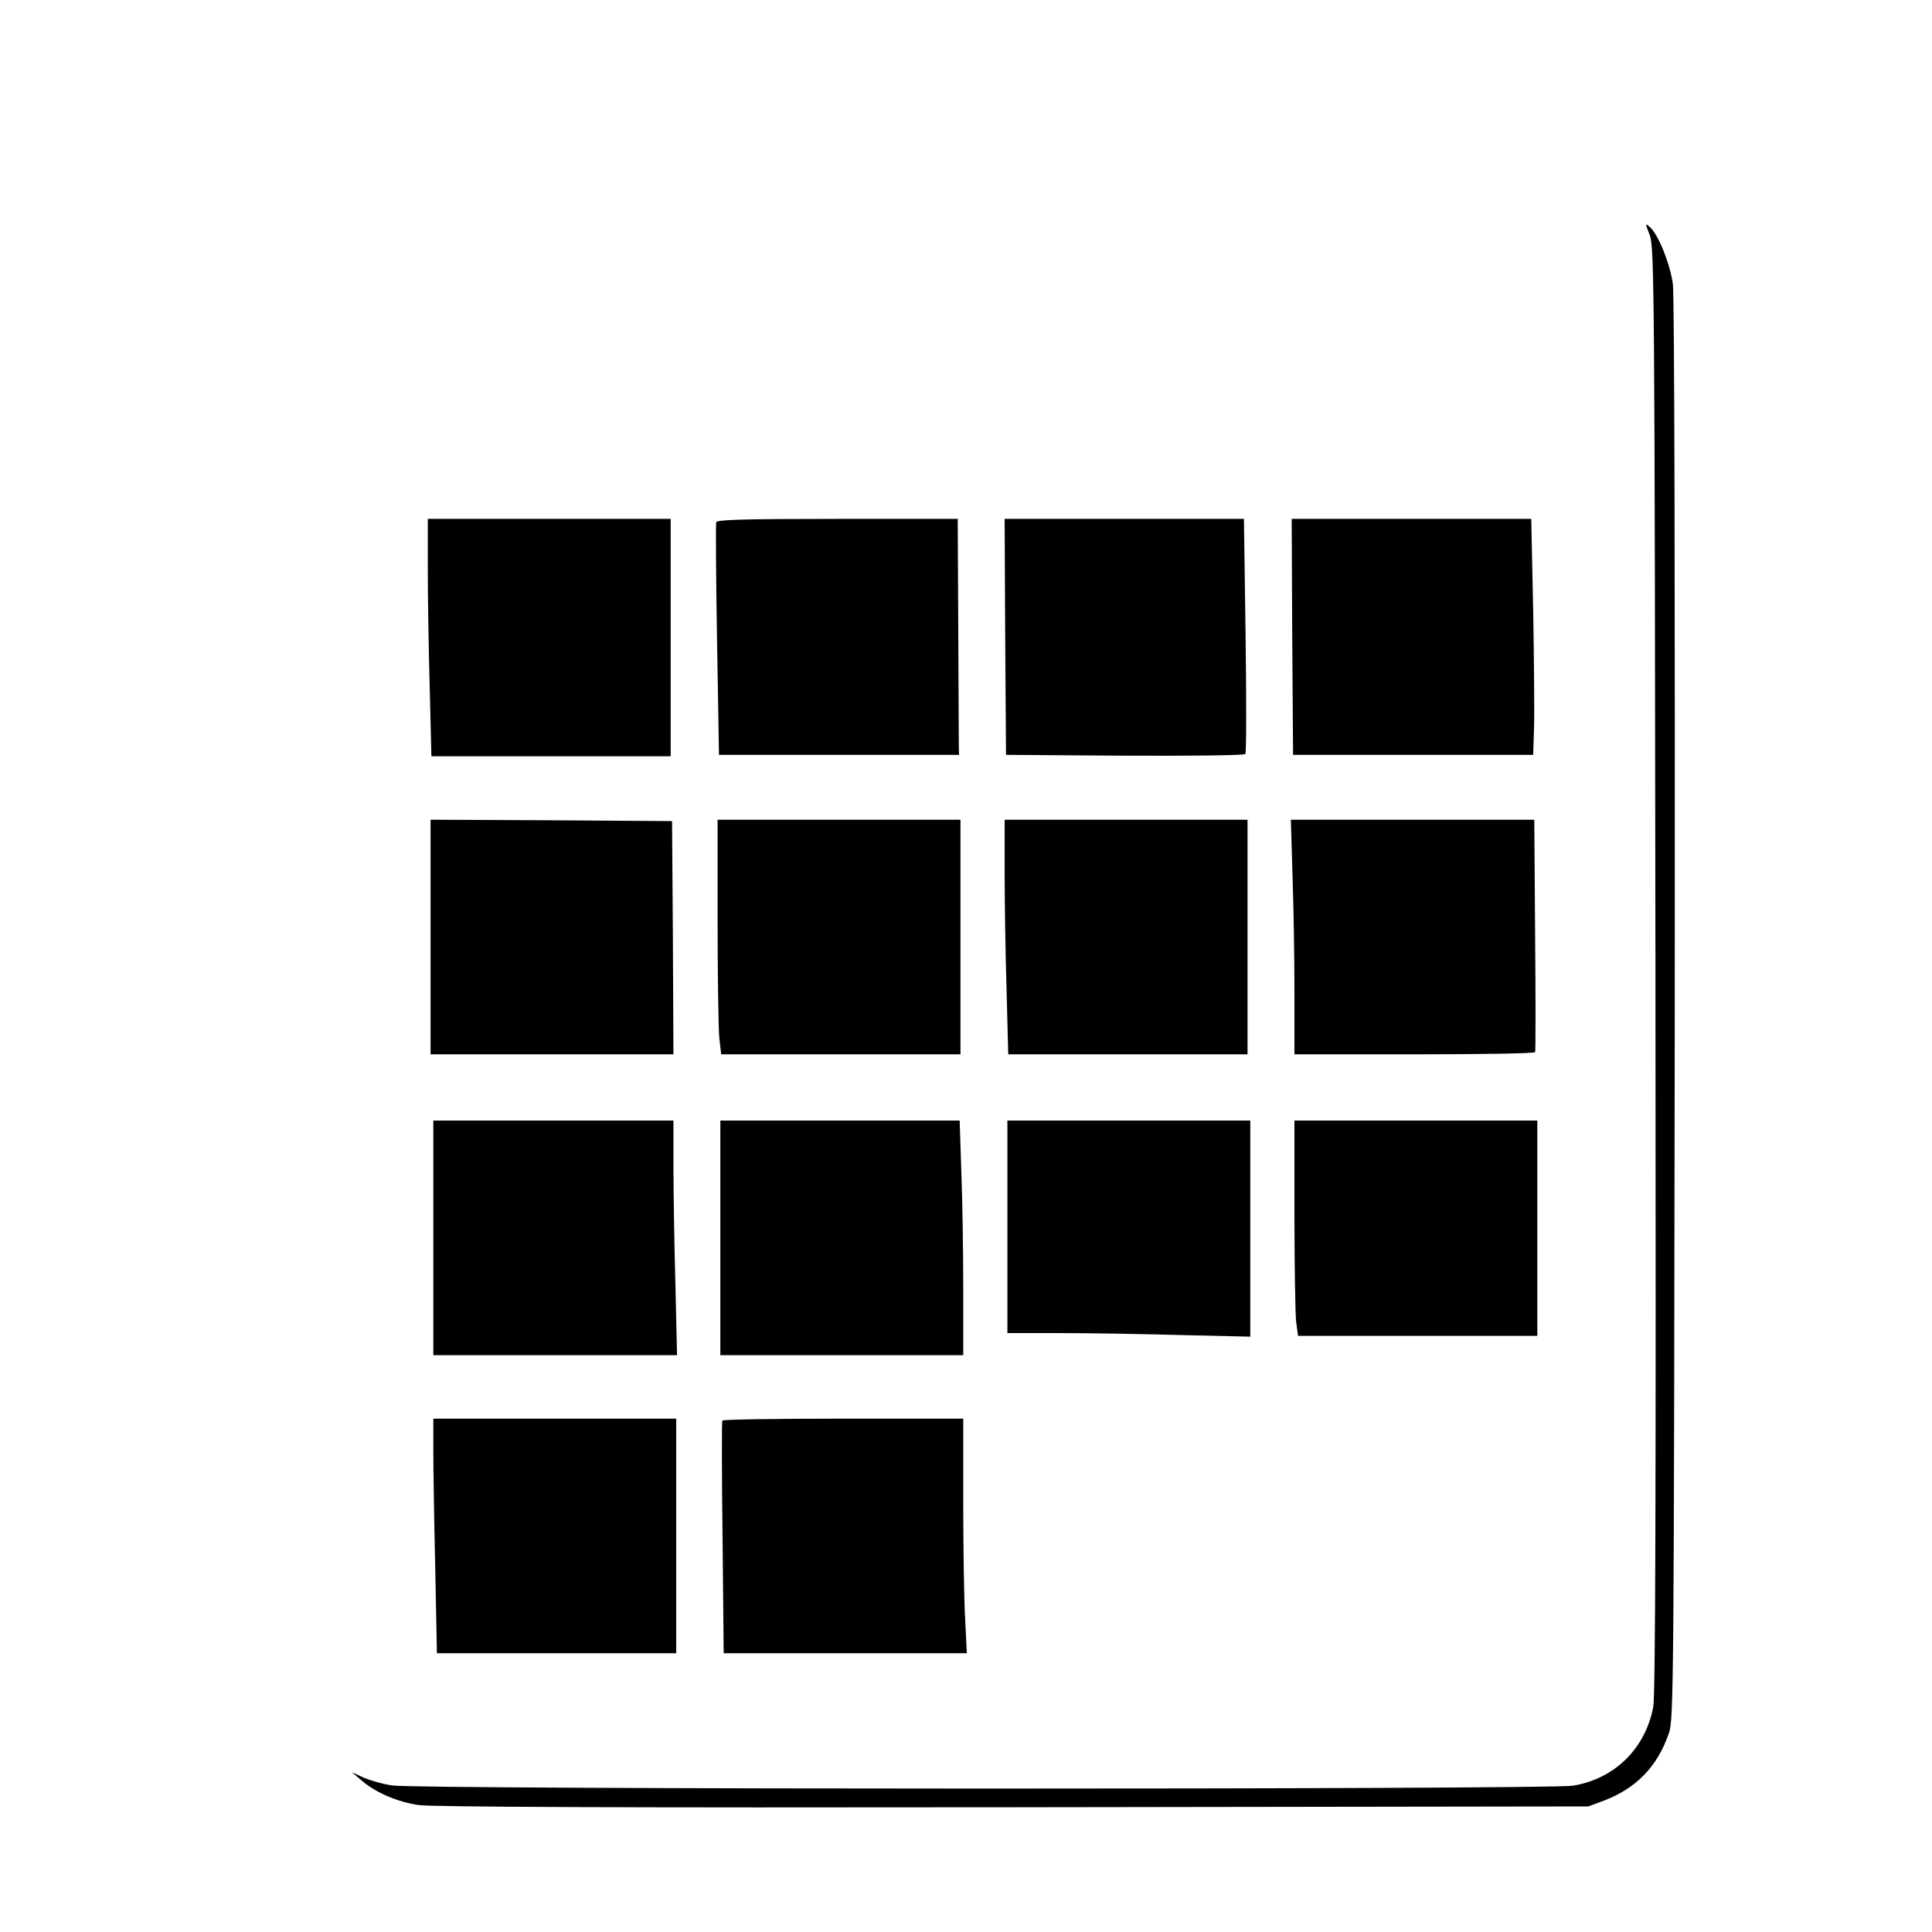
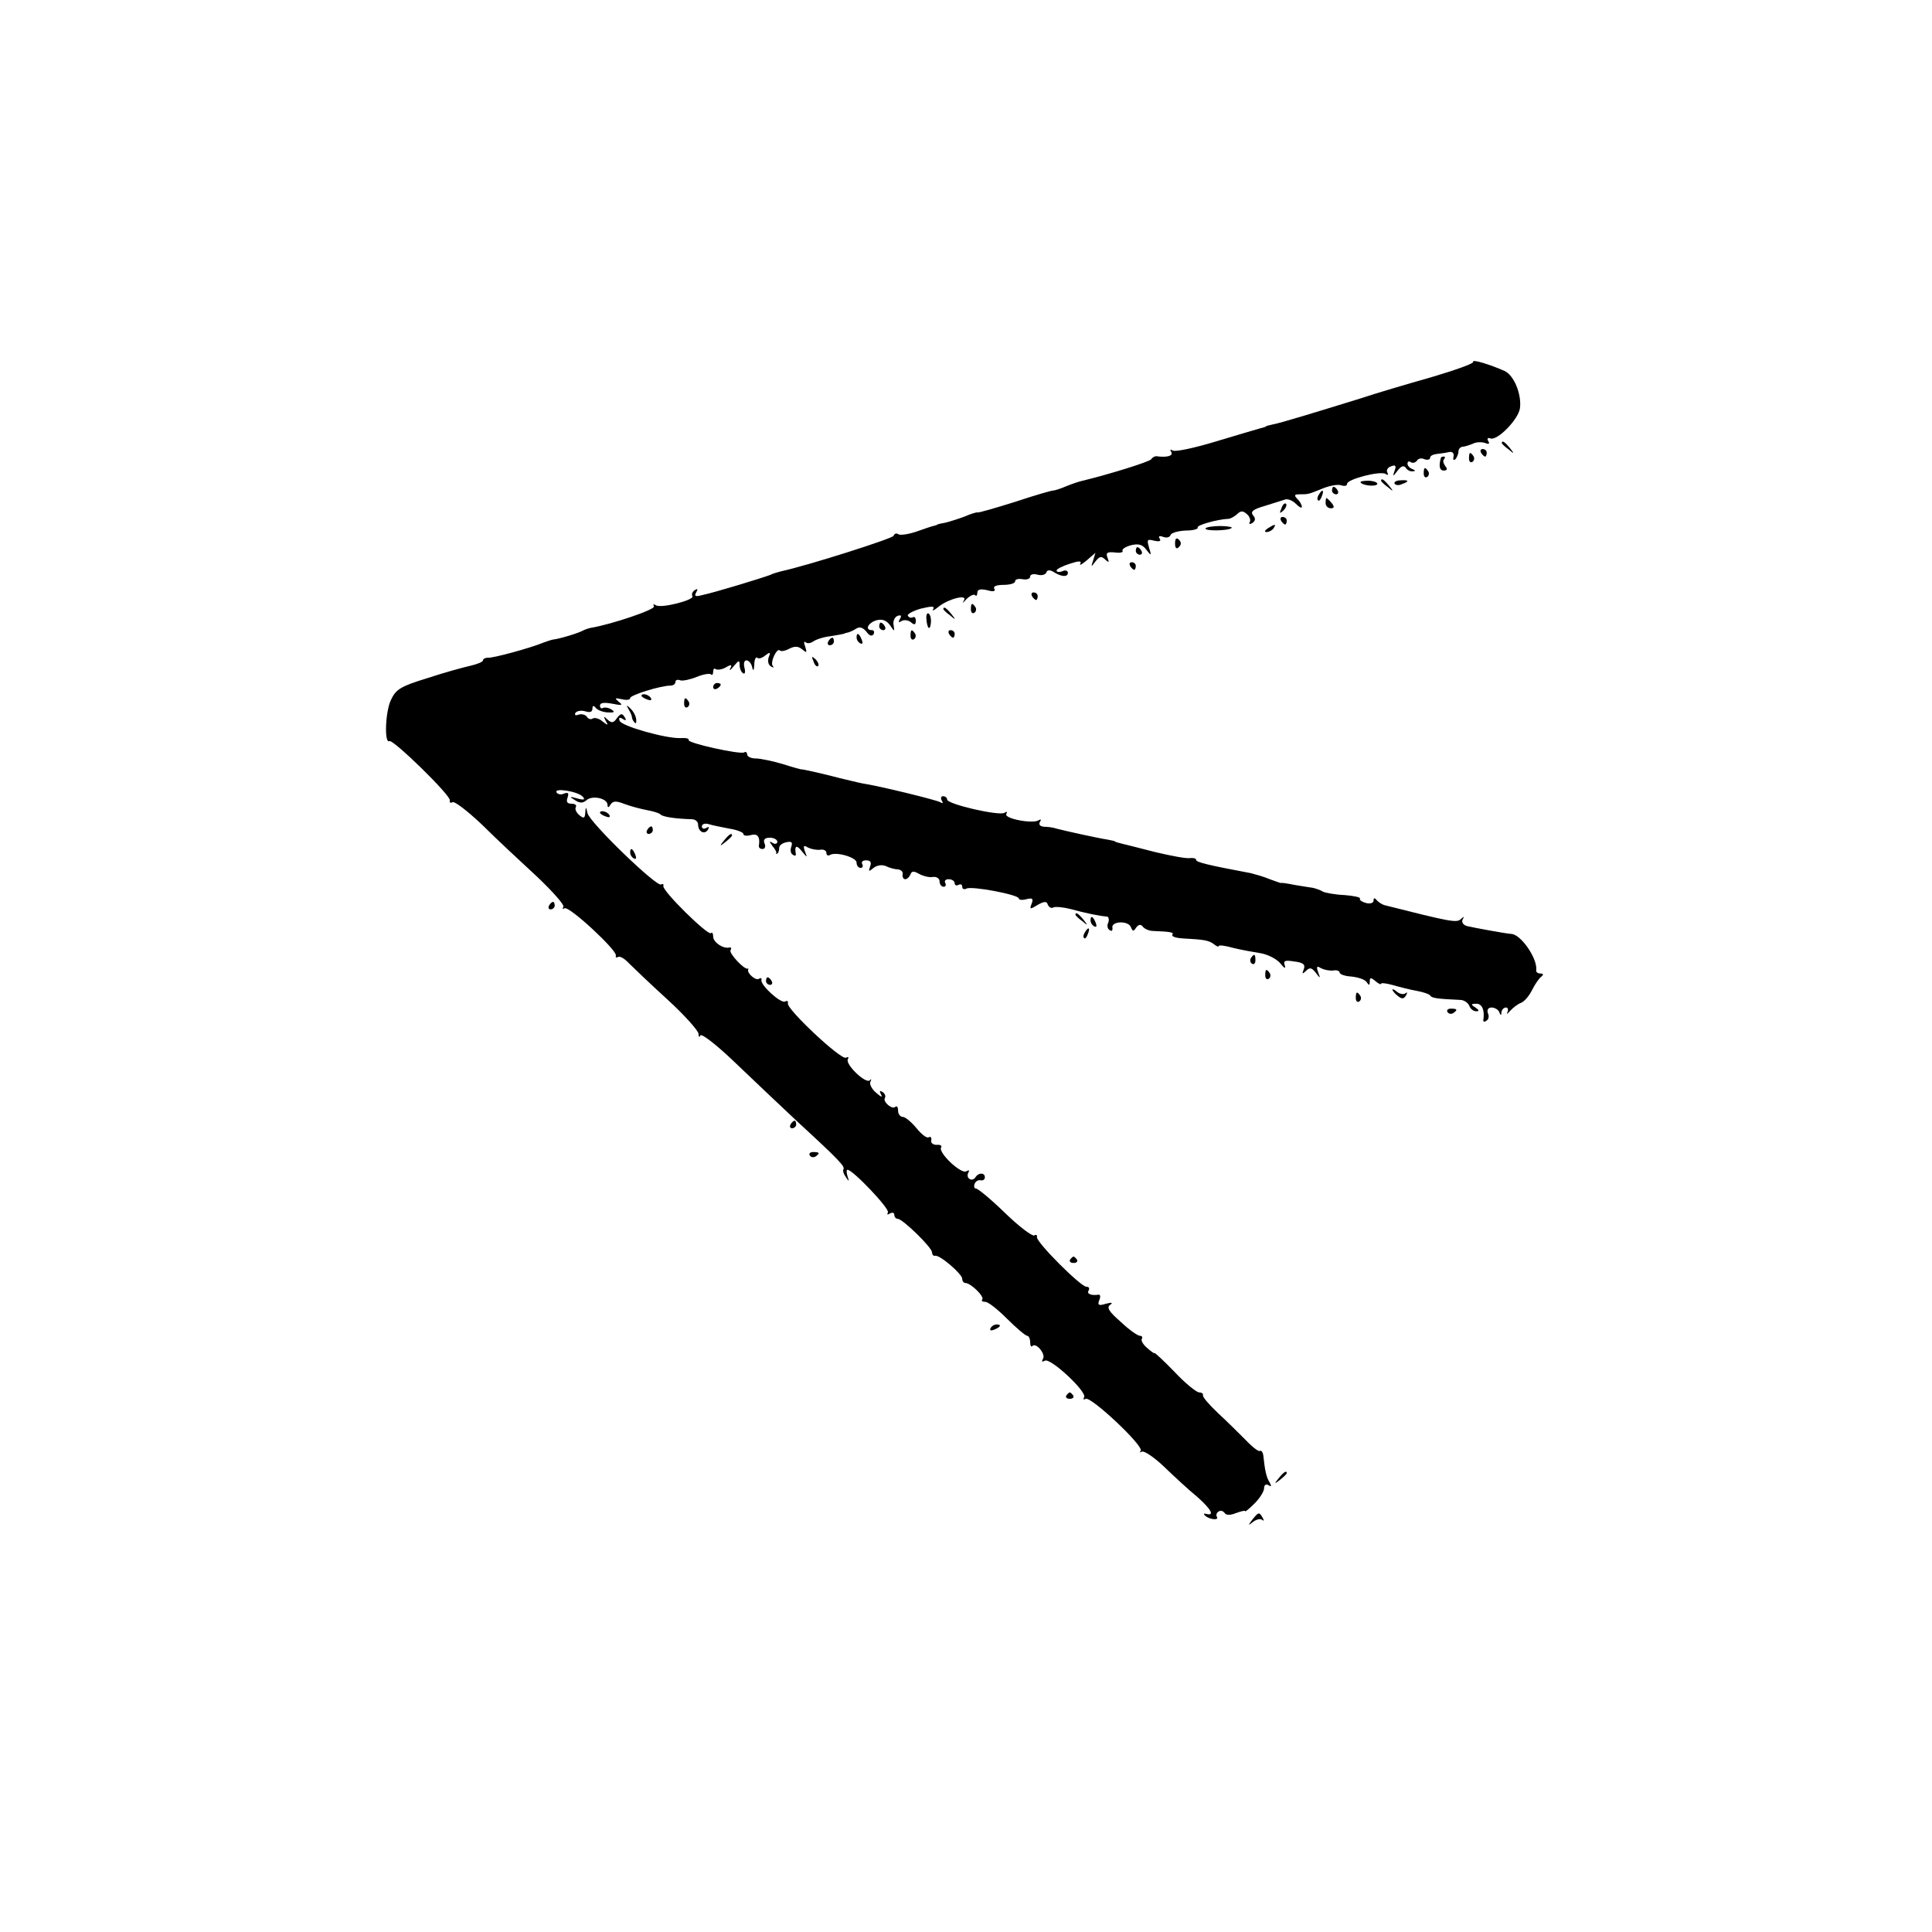
- <svg xmlns="http://www.w3.org/2000/svg" version="1.0" width="700pt" height="700pt" viewBox="0 0 700 700" preserveAspectRatio="xMidYMid meet">
-   <g transform="translate(0,700) scale(0.1,-0.1)" fill="#000000" stroke="none">
-     <path d="M5977 6149 c17 -42 18 -187 21 -2659 2 -1918 0 -2631 -8 -2675 -29 -151 -140 -260 -291 -285 -89 -14 -4189 -14 -4278 1 -35 5 -82 19 -105 29 l-41 19 35 -30 c51 -44 128 -77 206 -89 47 -7 728 -10 2154 -8 l2085 3 59 22 c116 45 192 124 233 244 17 52 18 161 21 2619 1 1526 -1 2592 -7 2632 -10 72 -52 177 -82 204 -19 17 -19 17 -2 -27z" />
-     <path d="M1550 4938 c0 -101 3 -294 7 -430 l6 -248 434 0 433 0 0 430 0 430 -440 0 -440 0 0 -182z" />
-     <path d="M2595 5108 c-2 -7 -1 -200 3 -428 l7 -415 435 0 435 0 -1 23 c0 12 -1 204 -2 427 l-2 405 -435 0 c-340 0 -437 -3 -440 -12z" />
-     <path d="M3642 4693 l3 -428 429 -3 c237 -1 433 1 438 6 4 4 4 197 1 430 l-6 422 -434 0 -433 0 2 -427z" />
-     <path d="M4682 4693 l3 -428 435 0 435 0 3 95 c2 52 0 245 -3 428 l-7 332 -434 0 -434 0 2 -427z" />
-     <path d="M1560 3605 l0 -425 440 0 440 0 -2 423 -3 422 -437 3 -438 2 0 -425z" />
-     <path d="M2600 3666 c0 -199 3 -391 6 -425 l7 -61 433 0 434 0 0 425 0 425 -440 0 -440 0 0 -364z" />
-     <path d="M3640 3838 c0 -106 3 -298 7 -425 l6 -233 434 0 433 0 0 425 0 425 -440 0 -440 0 0 -192z" />
-     <path d="M4683 3828 c4 -112 7 -303 7 -425 l0 -223 434 0 c239 0 436 3 438 8 2 4 2 195 0 425 l-3 417 -441 0 -441 0 6 -202z" />
-     <path d="M1570 2515 l0 -425 442 0 441 0 -6 263 c-4 144 -7 335 -7 425 l0 162 -435 0 -435 0 0 -425z" />
-     <path d="M2610 2515 l0 -425 440 0 440 0 0 243 c0 134 -3 326 -7 425 l-6 182 -434 0 -433 0 0 -425z" />
-     <path d="M3650 2555 l0 -385 183 0 c101 0 299 -3 440 -7 l257 -6 0 391 0 392 -440 0 -440 0 0 -385z" />
-     <path d="M4690 2603 c0 -186 3 -362 6 -390 l7 -53 433 0 434 0 0 390 0 390 -440 0 -440 0 0 -337z" />
-     <path d="M1570 1743 c0 -65 3 -256 7 -425 l6 -308 434 0 433 0 0 425 0 425 -440 0 -440 0 0 -117z" />
-     <path d="M2617 1853 c-2 -5 -2 -196 1 -425 l4 -418 441 0 440 0 -6 122 c-4 66 -7 258 -7 425 l0 303 -434 0 c-239 0 -437 -3 -439 -7z" />
+ <svg xmlns="http://www.w3.org/2000/svg" version="1.0" width="512pt" height="512pt" viewBox="0 0 512 512" preserveAspectRatio="xMidYMid meet">
+   <g transform="translate(0,512) scale(0.1,-0.1)" fill="#000000" stroke="none">
+     <path d="M3904 4161 c3 -4 -48 -22 -112 -41 -64 -18 -148 -43 -187 -56 -110 -34 -214 -66 -233 -69 -9 -2 -17 -4 -17 -5 0 -1 -7 -3 -15 -5 -8 -2 -61 -18 -118 -35 -56 -17 -107 -28 -114 -24 -7 4 -8 3 -4 -4 6 -10 -11 -15 -40 -11 -4 0 -10 -3 -13 -8 -5 -7 -115 -41 -186 -58 -5 -1 -23 -7 -38 -13 -16 -7 -32 -12 -36 -12 -5 0 -50 -13 -101 -30 -51 -16 -96 -29 -99 -28 -3 1 -19 -4 -35 -11 -16 -6 -38 -13 -50 -16 -11 -2 -22 -4 -23 -6 -2 -1 -6 -2 -10 -3 -5 -1 -25 -8 -45 -15 -21 -7 -42 -10 -47 -7 -5 4 -11 2 -13 -4 -2 -7 -228 -79 -298 -94 -8 -2 -22 -6 -30 -10 -18 -7 -145 -46 -179 -53 -18 -5 -22 -3 -16 7 5 9 4 11 -4 6 -6 -4 -9 -11 -6 -16 6 -10 -83 -33 -97 -24 -6 4 -8 3 -5 -3 5 -8 -113 -48 -168 -57 -5 -1 -14 -4 -20 -7 -10 -6 -61 -22 -80 -24 -5 -1 -17 -5 -25 -8 -33 -14 -136 -42 -147 -40 -7 0 -13 -3 -13 -7 0 -4 -15 -10 -32 -14 -18 -4 -70 -18 -115 -33 -72 -22 -84 -30 -97 -58 -15 -31 -18 -117 -4 -109 9 6 164 -145 160 -157 -1 -6 2 -8 7 -5 5 4 41 -24 80 -61 38 -38 104 -99 145 -137 41 -39 72 -74 69 -79 -3 -6 -2 -7 3 -4 12 7 140 -112 136 -125 -1 -5 1 -7 6 -4 5 3 18 -5 29 -17 12 -12 57 -55 102 -96 45 -41 81 -82 82 -90 0 -9 3 -11 5 -5 3 6 43 -25 90 -70 46 -44 123 -117 170 -161 111 -102 124 -117 119 -124 -2 -4 1 -13 7 -21 8 -12 9 -12 4 3 -3 9 -3 17 0 17 14 0 113 -104 107 -113 -3 -6 -1 -7 5 -3 7 4 12 2 12 -3 0 -6 4 -11 9 -11 13 0 91 -76 91 -89 0 -6 4 -10 8 -9 11 4 72 -48 72 -61 0 -6 4 -11 8 -11 15 0 52 -37 45 -44 -3 -3 0 -6 8 -6 8 0 34 -21 58 -45 25 -25 49 -45 53 -45 4 0 8 -7 8 -17 0 -9 3 -14 6 -10 10 10 36 -22 28 -34 -4 -8 -3 -9 5 -5 14 9 113 -83 104 -97 -3 -6 -2 -7 4 -4 13 8 156 -126 146 -138 -4 -4 -3 -5 3 -2 6 3 33 -15 60 -41 27 -26 66 -62 87 -79 36 -32 47 -51 24 -45 -7 2 -8 0 -4 -4 11 -11 38 -14 32 -4 -3 5 -1 11 4 14 5 4 12 2 16 -3 4 -7 15 -7 30 -1 14 5 25 8 25 5 0 -2 11 7 25 21 14 14 25 32 25 40 0 9 5 12 12 8 7 -5 8 -3 3 7 -9 13 -13 33 -17 71 -1 9 -5 15 -9 13 -3 -3 -20 10 -37 28 -17 17 -50 50 -74 72 -23 22 -42 43 -40 48 1 4 -4 7 -10 7 -7 0 -37 24 -65 54 -29 30 -53 52 -53 50 0 -2 -9 4 -19 13 -11 9 -18 20 -15 25 3 4 0 8 -5 8 -6 0 -29 16 -51 37 -31 27 -38 38 -28 45 8 6 5 7 -11 3 -19 -6 -23 -4 -18 9 4 9 3 15 -1 15 -20 -3 -33 2 -27 11 3 6 1 10 -6 10 -15 0 -135 120 -131 132 1 5 -2 7 -7 4 -5 -3 -40 23 -77 59 -37 36 -72 65 -77 65 -5 0 -7 6 -4 13 2 6 10 11 16 9 6 -1 11 2 11 8 0 13 -17 13 -25 0 -4 -6 -11 -8 -16 -4 -5 3 -6 10 -3 16 4 7 2 8 -5 4 -13 -9 -75 49 -67 63 3 5 -2 8 -12 7 -9 0 -16 5 -14 12 1 8 -2 11 -7 8 -5 -3 -19 8 -32 24 -13 16 -30 30 -36 30 -7 0 -13 7 -13 17 0 9 -3 13 -7 10 -8 -9 -34 13 -28 23 3 5 0 12 -6 16 -8 5 -9 3 -4 -7 5 -8 -1 -6 -13 5 -12 10 -19 24 -15 30 3 6 2 8 -2 3 -11 -10 -66 43 -58 56 3 6 1 7 -5 4 -12 -8 -158 129 -154 144 1 6 -2 8 -7 5 -11 -7 -67 44 -63 57 1 5 -2 6 -7 3 -8 -6 -33 16 -28 25 1 2 0 3 -1 2 -9 -4 -51 41 -46 49 3 5 2 8 -3 7 -17 -4 -43 14 -43 29 0 8 -3 13 -6 9 -8 -7 -130 113 -126 125 1 5 -1 7 -6 4 -12 -7 -189 164 -195 189 -4 18 -5 18 -6 1 -1 -15 -4 -16 -16 -6 -8 7 -12 16 -9 21 3 5 -2 9 -11 9 -12 0 -15 5 -11 16 4 12 2 15 -9 11 -8 -4 -17 -2 -20 3 -8 13 56 3 69 -11 8 -8 4 -10 -14 -5 -21 6 -22 5 -7 -4 13 -9 22 -9 32 0 16 13 55 4 55 -13 0 -8 3 -8 8 1 7 10 15 10 38 1 16 -6 43 -13 59 -16 17 -3 32 -8 35 -11 5 -7 43 -12 83 -13 9 0 17 -6 17 -14 0 -19 17 -28 26 -14 4 8 3 9 -4 5 -7 -4 -12 -2 -12 4 0 6 8 9 18 6 9 -3 34 -8 55 -12 20 -3 37 -10 37 -14 0 -5 9 -6 20 -3 18 5 25 -5 21 -29 0 -5 4 -8 10 -8 6 0 9 7 5 15 -4 10 1 15 14 15 11 0 20 -5 20 -11 0 -5 -6 -7 -12 -3 -10 6 -10 5 -1 -8 7 -8 12 -17 10 -19 -1 -2 0 -3 3 -1 3 2 5 9 5 15 0 7 9 13 19 15 14 3 17 0 13 -12 -3 -8 -2 -18 4 -21 5 -4 9 -3 8 2 -4 22 2 25 16 7 15 -18 15 -18 8 0 -5 15 -3 17 8 10 8 -4 22 -7 32 -6 9 2 17 -2 17 -8 0 -6 4 -9 9 -6 16 10 71 -6 71 -20 0 -8 5 -14 11 -14 5 0 7 5 4 10 -3 6 1 10 10 10 12 0 15 -5 11 -16 -5 -14 -4 -15 9 -4 9 7 22 9 32 5 10 -5 25 -9 33 -9 8 -1 14 -7 12 -13 -1 -7 2 -13 7 -13 5 0 11 6 14 13 3 9 9 9 23 1 11 -6 27 -10 37 -8 9 1 17 -4 17 -12 0 -8 5 -14 11 -14 5 0 7 5 4 10 -3 6 1 10 9 10 9 0 16 -5 16 -11 0 -5 5 -7 10 -4 6 3 10 1 10 -5 0 -6 5 -8 11 -5 12 8 139 -16 139 -26 0 -4 9 -5 20 -2 16 4 19 2 14 -12 -6 -15 -5 -16 16 -3 18 10 24 10 27 0 3 -6 9 -10 14 -7 5 3 26 1 46 -4 36 -10 78 -19 97 -20 4 -1 6 -8 3 -16 -4 -8 -2 -17 4 -20 5 -4 8 -1 7 6 -4 18 42 20 49 2 5 -12 7 -12 14 -1 6 8 12 9 17 3 4 -6 15 -11 25 -12 51 -2 58 -4 54 -10 -3 -5 10 -9 29 -10 56 -3 68 -5 82 -16 6 -5 12 -7 12 -4 0 3 17 1 38 -5 20 -5 53 -11 72 -14 19 -3 43 -15 53 -27 10 -13 15 -15 12 -6 -5 13 0 15 25 11 24 -3 30 -8 25 -21 -5 -13 -4 -13 6 -4 10 10 15 9 26 -5 12 -16 13 -16 6 2 -5 15 -3 17 8 10 8 -4 22 -7 32 -6 9 2 17 -1 17 -5 0 -5 14 -10 32 -11 18 -2 36 -8 40 -15 6 -9 8 -9 8 2 0 11 3 11 15 1 8 -7 15 -10 15 -7 0 3 15 1 33 -4 17 -5 45 -12 62 -15 16 -3 32 -8 35 -12 4 -7 16 -9 82 -12 9 -1 19 -8 22 -16 3 -8 11 -14 18 -14 9 0 8 3 -2 10 -13 8 -12 10 3 10 15 0 22 -18 18 -43 -1 -5 3 -6 8 -2 6 3 8 12 4 20 -3 9 1 15 10 15 8 0 18 -6 20 -12 4 -10 6 -10 6 0 1 6 6 12 12 12 5 0 7 -6 4 -12 -4 -7 -1 -6 7 3 7 8 20 18 28 21 9 3 22 18 30 34 8 16 19 32 25 36 6 5 5 8 -2 8 -7 0 -12 3 -12 8 5 30 -40 96 -66 97 -15 1 -97 16 -118 21 -10 3 -14 11 -11 17 5 9 4 9 -5 1 -11 -10 -27 -7 -201 37 -8 2 -18 9 -22 14 -5 6 -8 6 -8 -2 0 -6 -9 -9 -20 -6 -11 3 -18 8 -16 12 2 3 -16 7 -41 9 -25 1 -51 6 -57 9 -6 4 -18 8 -26 10 -8 1 -31 5 -50 8 -19 4 -35 6 -35 5 0 -1 -13 4 -30 10 -16 7 -39 13 -50 16 -112 21 -145 29 -145 35 0 4 -7 6 -16 5 -9 -2 -51 6 -93 16 -42 11 -83 21 -91 23 -8 2 -15 4 -15 5 0 1 -9 3 -20 5 -21 3 -108 22 -135 29 -8 3 -23 5 -33 5 -11 1 -15 6 -11 13 4 6 3 8 -4 4 -16 -10 -93 5 -85 17 3 6 1 7 -5 3 -14 -9 -152 23 -152 35 0 5 -5 9 -11 9 -5 0 -7 -5 -3 -12 4 -7 3 -8 -4 -4 -10 6 -161 43 -207 50 -11 2 -38 9 -60 14 -41 11 -100 24 -100 23 0 -1 -22 5 -50 14 -27 8 -60 15 -72 15 -13 0 -23 5 -23 11 0 5 -4 8 -8 5 -11 -6 -152 25 -147 33 2 4 -8 6 -23 5 -39 -1 -156 32 -160 46 -3 8 0 10 8 5 9 -6 11 -4 5 5 -6 10 -10 10 -20 -3 -9 -13 -14 -14 -25 -4 -10 10 -11 9 -5 -3 8 -13 6 -13 -8 -2 -9 8 -21 11 -26 8 -5 -4 -13 -1 -16 5 -4 5 -14 8 -22 5 -8 -3 -11 -1 -8 5 4 5 15 7 26 4 12 -4 19 -2 19 7 0 8 3 9 8 3 4 -6 18 -12 32 -13 18 -1 21 1 10 8 -8 5 -18 6 -22 4 -4 -3 -8 0 -8 6 0 8 11 9 33 5 25 -5 29 -4 17 5 -12 10 -11 11 8 7 12 -3 22 -2 22 3 0 8 81 33 106 33 8 0 14 4 14 10 0 5 6 7 13 4 6 -2 26 2 43 9 17 7 34 10 38 7 3 -4 6 0 6 7 0 7 3 10 6 7 4 -3 16 -2 27 4 15 9 18 8 12 -3 -3 -7 1 -4 9 6 14 17 16 17 16 4 0 -9 4 -19 9 -22 5 -4 7 3 4 14 -3 11 -1 20 5 20 6 0 13 -8 15 -17 3 -13 5 -11 6 6 0 13 4 21 8 18 3 -4 13 -1 21 6 13 10 15 9 9 -5 -3 -10 -1 -20 6 -24 7 -4 9 -4 5 1 -8 9 11 50 19 41 3 -3 14 -1 25 5 14 7 23 7 34 -2 12 -10 13 -9 8 7 -4 10 -4 16 1 12 4 -4 13 -3 20 2 7 5 27 12 46 14 19 3 35 6 37 7 1 1 5 2 10 3 4 1 13 5 21 10 9 6 18 3 27 -8 8 -11 14 -13 19 -7 3 6 1 11 -4 11 -20 0 -11 19 11 26 15 4 26 1 36 -12 13 -19 13 -19 10 0 -2 10 3 21 11 24 9 3 11 0 6 -8 -5 -9 -4 -11 4 -6 6 4 18 3 25 -3 9 -8 13 -7 13 4 0 8 -4 12 -8 9 -4 -2 -10 -1 -13 4 -3 4 13 13 34 19 29 7 38 7 33 -1 -4 -6 2 -4 13 5 26 22 81 36 68 17 -5 -8 -2 -6 7 4 9 9 19 14 23 11 3 -4 6 -1 6 6 0 9 8 11 26 7 17 -5 23 -3 19 4 -4 6 6 10 24 10 17 0 31 4 31 9 0 6 9 8 20 6 11 -2 20 1 20 7 0 6 9 8 20 5 10 -3 21 0 23 6 2 7 9 7 18 2 21 -14 39 -15 39 -3 0 6 -7 8 -15 4 -8 -3 -15 -2 -15 2 0 4 16 12 35 18 24 8 32 8 28 0 -4 -6 4 -2 17 9 l23 20 -6 -20 c-6 -18 -6 -19 6 -3 11 14 16 15 26 5 10 -9 11 -8 6 5 -5 13 -1 16 19 14 14 -2 23 0 21 4 -3 4 7 11 22 15 20 5 31 2 41 -12 13 -17 14 -16 7 6 -6 21 -5 23 14 18 14 -3 19 -1 14 6 -4 6 0 8 10 4 9 -3 17 -1 19 5 2 6 20 11 40 12 20 0 34 4 32 8 -4 6 53 22 81 23 6 0 16 6 23 12 10 10 16 10 27 0 7 -6 10 -16 7 -21 -3 -5 0 -6 7 -2 8 6 9 12 2 20 -8 10 -1 16 30 25 23 7 47 15 54 17 7 3 20 -2 29 -11 9 -9 16 -13 16 -8 0 5 -5 14 -12 21 -9 9 -8 12 5 12 25 0 24 0 61 15 19 8 42 12 50 9 9 -3 16 -2 16 4 0 12 88 35 102 26 6 -4 8 -3 5 3 -4 6 0 14 9 17 12 5 15 2 10 -11 -6 -17 -5 -17 8 0 9 12 16 14 21 8 3 -6 12 -11 18 -10 9 0 9 2 0 6 -7 2 -13 9 -13 14 0 6 4 8 9 4 5 -3 12 -1 16 4 3 6 12 8 20 4 8 -3 15 -1 15 4 0 5 8 9 18 10 9 1 24 3 32 5 9 2 14 -3 12 -12 -2 -8 0 -11 5 -7 4 5 8 14 8 20 0 7 5 12 10 13 6 0 18 4 28 8 9 5 24 5 33 2 9 -4 13 -2 8 5 -4 7 -1 10 6 7 19 -6 74 51 78 80 5 37 -16 88 -41 99 -38 17 -87 32 -83 24z" />
+     <path d="M3980 3946 c0 -2 8 -10 18 -17 15 -13 16 -12 3 4 -13 16 -21 21 -21 13z" />
+     <path d="M3925 3920 c3 -5 8 -10 11 -10 2 0 4 5 4 10 0 6 -5 10 -11 10 -5 0 -7 -4 -4 -10z" />
+     <path d="M3893 3905 c0 -8 4 -12 9 -9 5 3 6 10 3 15 -9 13 -12 11 -12 -6z" />
+     <path d="M3819 3908 c-7 -23 -4 -35 7 -35 9 0 11 4 4 12 -5 7 -7 15 -3 18 3 4 3 7 0 7 -4 0 -7 -1 -8 -2z" />
+     <path d="M3773 3865 c0 -8 4 -12 9 -9 5 3 6 10 3 15 -9 13 -12 11 -12 -6z" />
+     <path d="M3606 3841 c8 -9 44 -11 44 -3 0 4 -11 8 -25 8 -13 0 -22 -2 -19 -5z" />
+     <path d="M3660 3846 c0 -2 8 -10 18 -17 15 -13 16 -12 3 4 -13 16 -21 21 -21 13z" />
+     <path d="M3696 3838 c3 -4 11 -5 19 -1 21 7 19 12 -4 10 -11 0 -18 -5 -15 -9z" />
+     <path d="M3530 3820 c0 -5 5 -10 11 -10 5 0 7 5 4 10 -3 6 -8 10 -11 10 -2 0 -4 -4 -4 -10z" />
+     <path d="M3495 3809 c-4 -6 -5 -12 -2 -15 2 -3 7 2 10 11 7 17 1 20 -8 4z" />
+     <path d="M3513 3787 c0 -8 6 -14 14 -14 9 0 10 4 2 14 -6 7 -12 13 -14 13 -1 0 -2 -6 -2 -13z" />
+     <path d="M3396 3773 c-6 -14 -5 -15 5 -6 7 7 10 15 7 18 -3 3 -9 -2 -12 -12z" />
+     <path d="M3395 3740 c3 -5 8 -10 11 -10 2 0 4 5 4 10 0 6 -5 10 -11 10 -5 0 -7 -4 -4 -10z" />
+     <path d="M3195 3720 c-5 -8 62 -7 69 1 3 2 -11 5 -30 5 -20 0 -37 -3 -39 -6z" />
+     <path d="M3360 3720 c-9 -6 -10 -10 -3 -10 6 0 15 5 18 10 8 12 4 12 -15 0z" />
+     <path d="M3114 3680 c0 -13 4 -16 10 -10 7 7 7 13 0 20 -6 6 -10 3 -10 -10z" />
+     <path d="M3010 3660 c0 -5 5 -10 11 -10 5 0 7 5 4 10 -3 6 -8 10 -11 10 -2 0 -4 -4 -4 -10z" />
+     <path d="M2995 3620 c3 -5 8 -10 11 -10 2 0 4 5 4 10 0 6 -5 10 -11 10 -5 0 -7 -4 -4 -10z" />
+     <path d="M2735 3540 c3 -5 8 -10 11 -10 2 0 4 5 4 10 0 6 -5 10 -11 10 -5 0 -7 -4 -4 -10z" />
+     <path d="M2573 3505 c0 -8 4 -12 9 -9 5 3 6 10 3 15 -9 13 -12 11 -12 -6z" />
+     <path d="M2500 3506 c0 -2 8 -10 18 -17 15 -13 16 -12 3 4 -13 16 -21 21 -21 13z" />
+     <path d="M2455 3480 c2 -27 10 -33 12 -10 1 11 -2 22 -6 24 -4 3 -7 -4 -6 -14z" />
+     <path d="M2330 3460 c0 -5 5 -10 11 -10 5 0 7 5 4 10 -3 6 -8 10 -11 10 -2 0 -4 -4 -4 -10z" />
+     <path d="M2413 3435 c0 -8 4 -12 9 -9 5 3 6 10 3 15 -9 13 -12 11 -12 -6z" />
+     <path d="M2515 3440 c3 -5 8 -10 11 -10 2 0 4 5 4 10 0 6 -5 10 -11 10 -5 0 -7 -4 -4 -10z" />
+     <path d="M2270 3431 c0 -6 4 -13 10 -16 6 -3 7 1 4 9 -7 18 -14 21 -14 7z" />
+     <path d="M2195 3420 c-3 -5 -1 -10 4 -10 6 0 11 5 11 10 0 6 -2 10 -4 10 -3 0 -8 -4 -11 -10z" />
+     <path d="M2156 3367 c3 -10 9 -15 12 -12 3 3 0 11 -7 18 -10 9 -11 8 -5 -6z" />
+     <path d="M1890 3299 c0 -5 5 -7 10 -4 6 3 10 8 10 11 0 2 -4 4 -10 4 -5 0 -10 -5 -10 -11z" />
+     <path d="M1700 3276 c0 -2 7 -7 16 -10 8 -3 12 -2 9 4 -6 10 -25 14 -25 6z" />
+     <path d="M1813 3255 c0 -8 4 -12 9 -9 5 3 6 10 3 15 -9 13 -12 11 -12 -6z" />
+     <path d="M1666 3240 c5 -8 9 -18 9 -22 0 -3 3 -9 7 -13 3 -4 5 0 4 9 -1 9 -8 22 -16 29 -10 10 -11 9 -4 -3z" />
+     <path d="M1590 2966 c0 -2 7 -7 16 -10 8 -3 12 -2 9 4 -6 10 -25 14 -25 6z" />
+     <path d="M1715 2920 c-3 -5 -1 -10 4 -10 6 0 11 5 11 10 0 6 -2 10 -4 10 -3 0 -8 -4 -11 -10z" />
+     <path d="M1919 2893 c-13 -16 -12 -17 4 -4 9 7 17 15 17 17 0 8 -8 3 -21 -13z" />
+     <path d="M1670 2861 c0 -6 4 -13 10 -16 6 -3 7 1 4 9 -7 18 -14 21 -14 7z" />
+     <path d="M1455 2720 c-3 -5 -1 -10 4 -10 6 0 11 5 11 10 0 6 -2 10 -4 10 -3 0 -8 -4 -11 -10z" />
+     <path d="M2850 2696 c0 -2 8 -10 18 -17 15 -13 16 -12 3 4 -13 16 -21 21 -21 13z" />
+     <path d="M2890 2681 c0 -6 4 -13 10 -16 6 -3 7 1 4 9 -7 18 -14 21 -14 7z" />
+     <path d="M2875 2649 c-4 -6 -5 -12 -2 -15 2 -3 7 2 10 11 7 17 1 20 -8 4z" />
+     <path d="M3315 2581 c-3 -5 -2 -12 3 -15 5 -3 9 1 9 9 0 17 -3 19 -12 6z" />
+     <path d="M3353 2535 c0 -8 4 -12 9 -9 5 3 6 10 3 15 -9 13 -12 11 -12 -6z" />
+     <path d="M2030 2520 c0 -5 5 -10 11 -10 5 0 7 5 4 10 -3 6 -8 10 -11 10 -2 0 -4 -4 -4 -10z" />
+     <path d="M3690 2497 c0 -2 6 -10 14 -16 11 -9 16 -9 22 1 4 7 4 10 -1 6 -4 -4 -14 -3 -22 3 -7 6 -13 9 -13 6z" />
+     <path d="M3593 2475 c0 -8 4 -12 9 -9 5 3 6 10 3 15 -9 13 -12 11 -12 -6z" />
+     <path d="M3836 2438 c3 -5 10 -6 15 -3 13 9 11 12 -6 12 -8 0 -12 -4 -9 -9z" />
+     <path d="M2095 2140 c-3 -5 -1 -10 4 -10 6 0 11 5 11 10 0 6 -2 10 -4 10 -3 0 -8 -4 -11 -10z" />
+     <path d="M2146 2058 c3 -5 10 -6 15 -3 13 9 11 12 -6 12 -8 0 -12 -4 -9 -9z" />
+     <path d="M2836 1782 c-3 -5 1 -9 9 -9 8 0 12 4 9 9 -3 4 -7 8 -9 8 -2 0 -6 -4 -9 -8z" />
+     <path d="M2625 1600 c-3 -6 1 -7 9 -4 18 7 21 14 7 14 -6 0 -13 -4 -16 -10z" />
+     <path d="M2826 1422 c-3 -5 1 -9 9 -9 8 0 12 4 9 9 -3 4 -7 8 -9 8 -2 0 -6 -4 -9 -8z" />
+     <path d="M3389 1203 c-13 -16 -12 -17 4 -4 9 7 17 15 17 17 0 8 -8 3 -21 -13z" />
+     <path d="M3319 1093 c-12 -16 -12 -17 2 -6 9 7 20 9 24 5 5 -4 5 -1 1 6 -9 16 -11 15 -27 -5z" />
  </g>
</svg>
